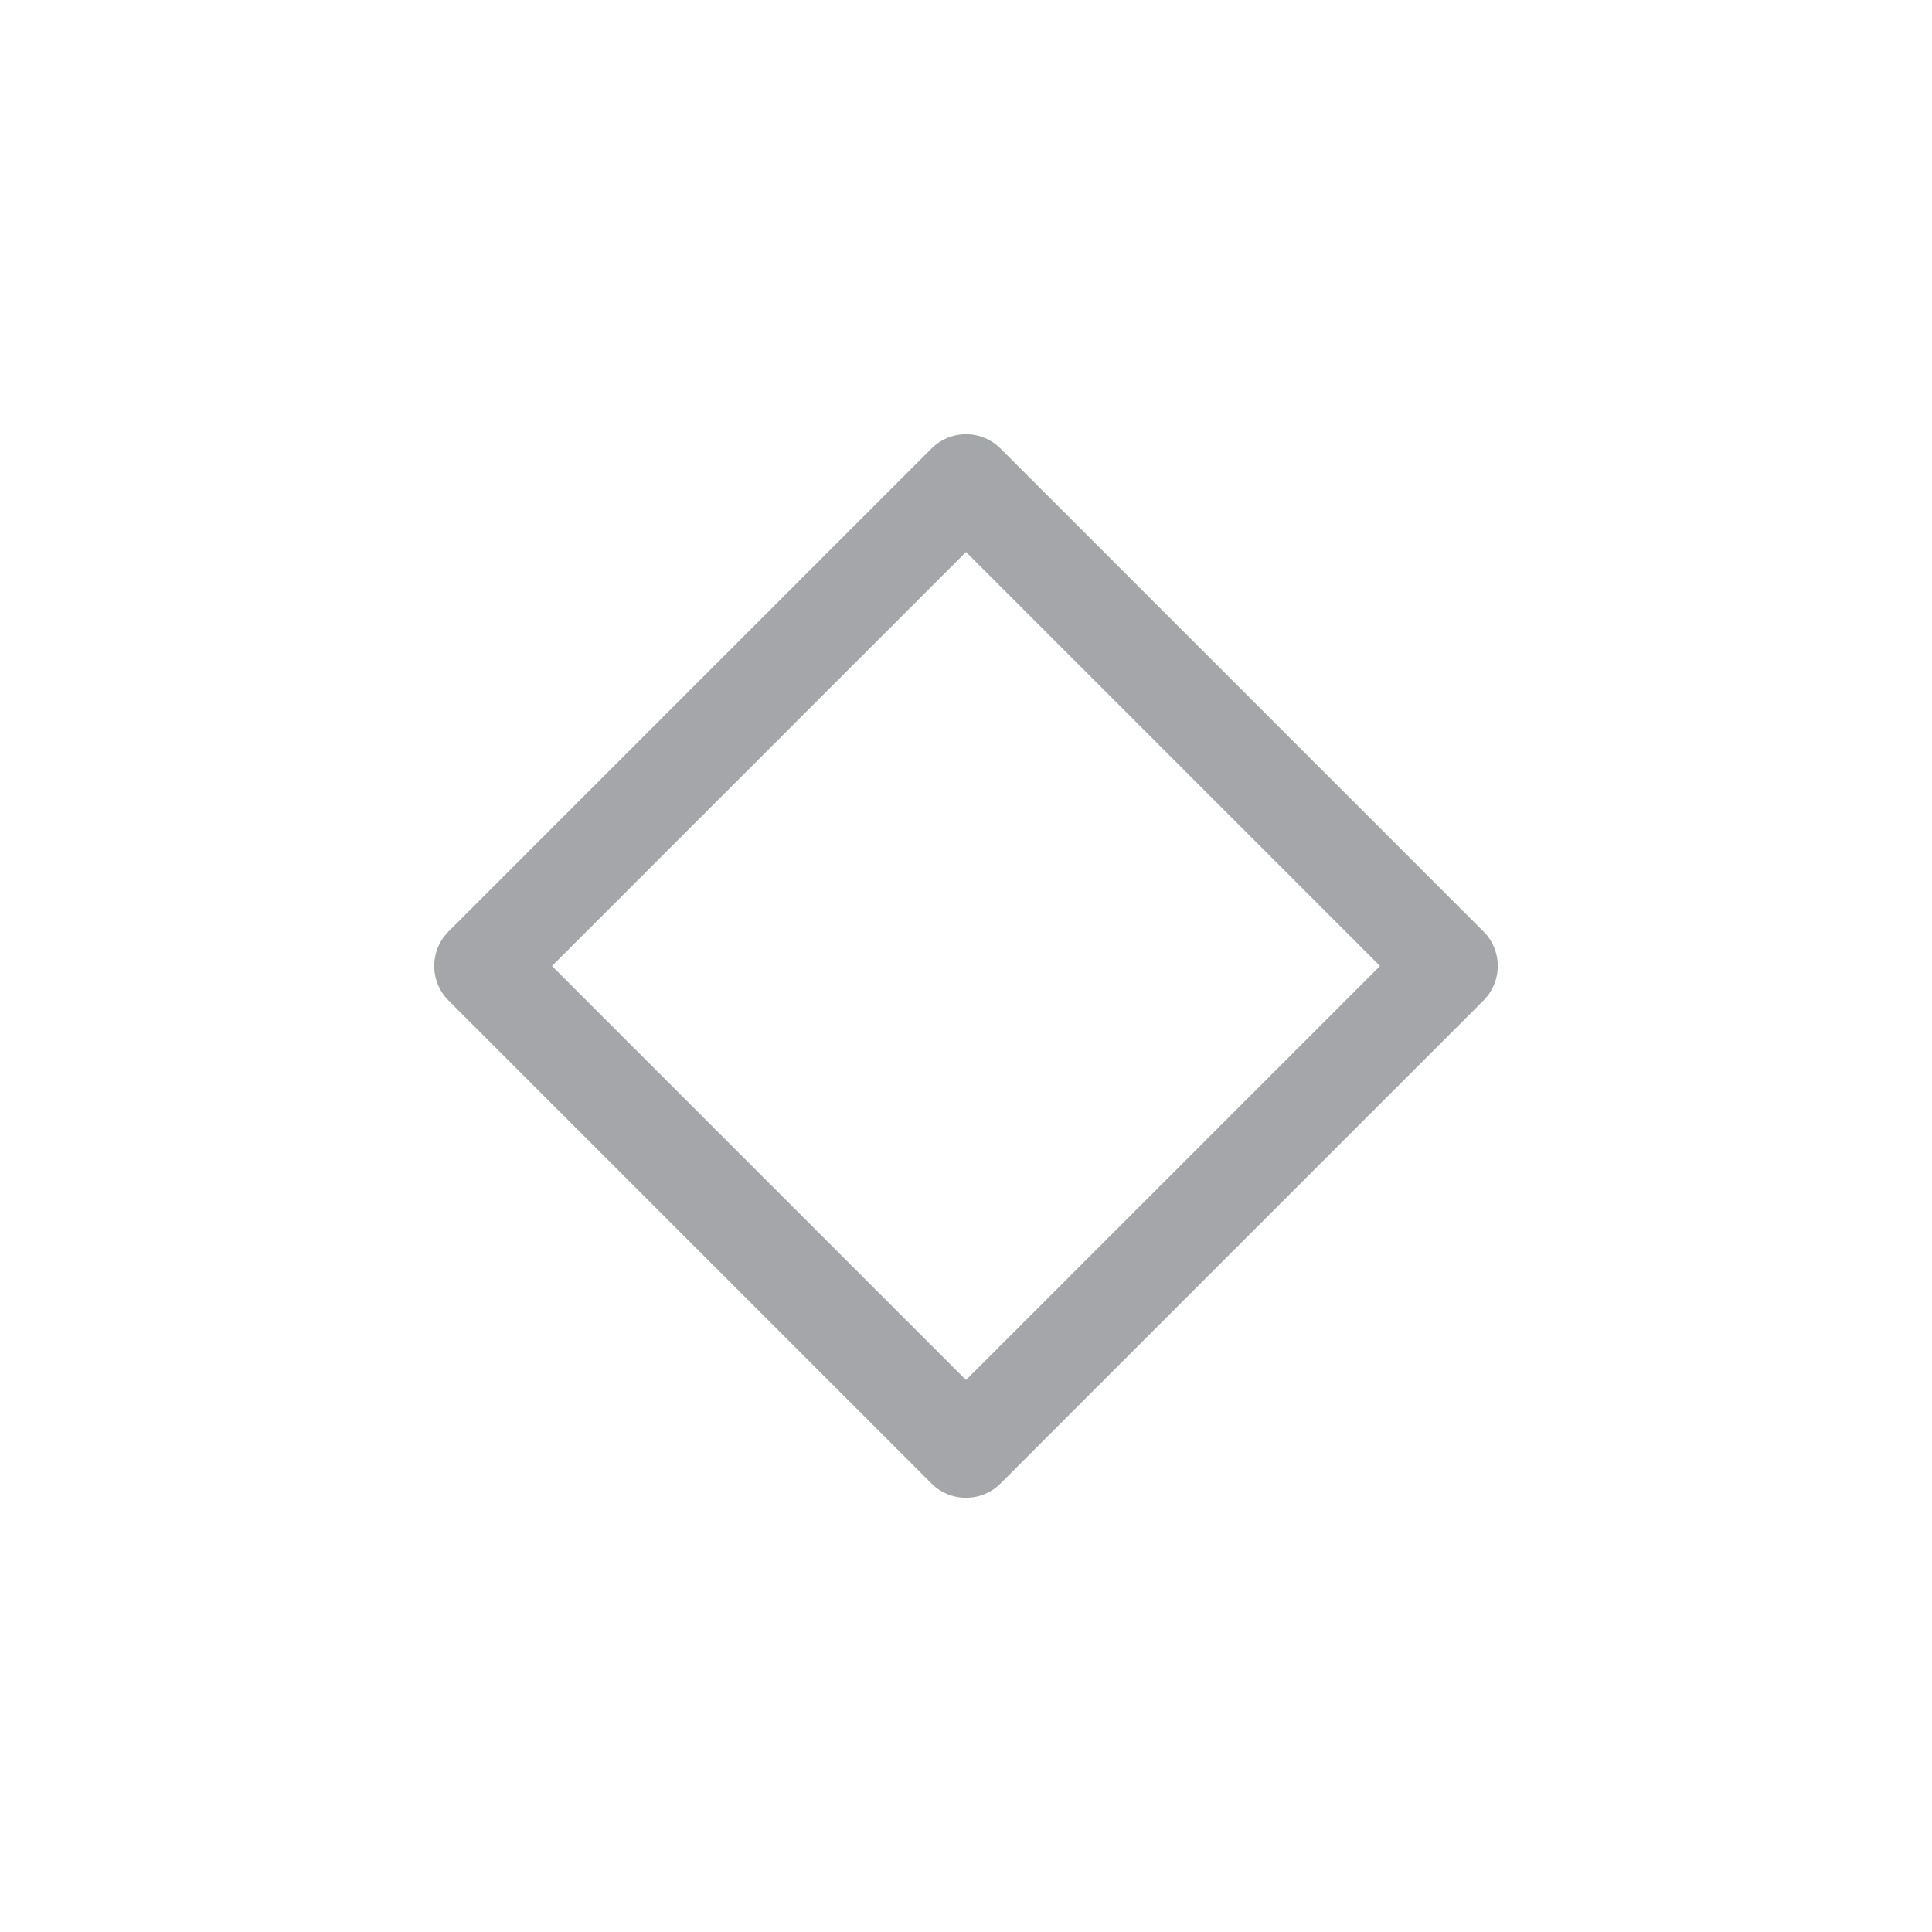
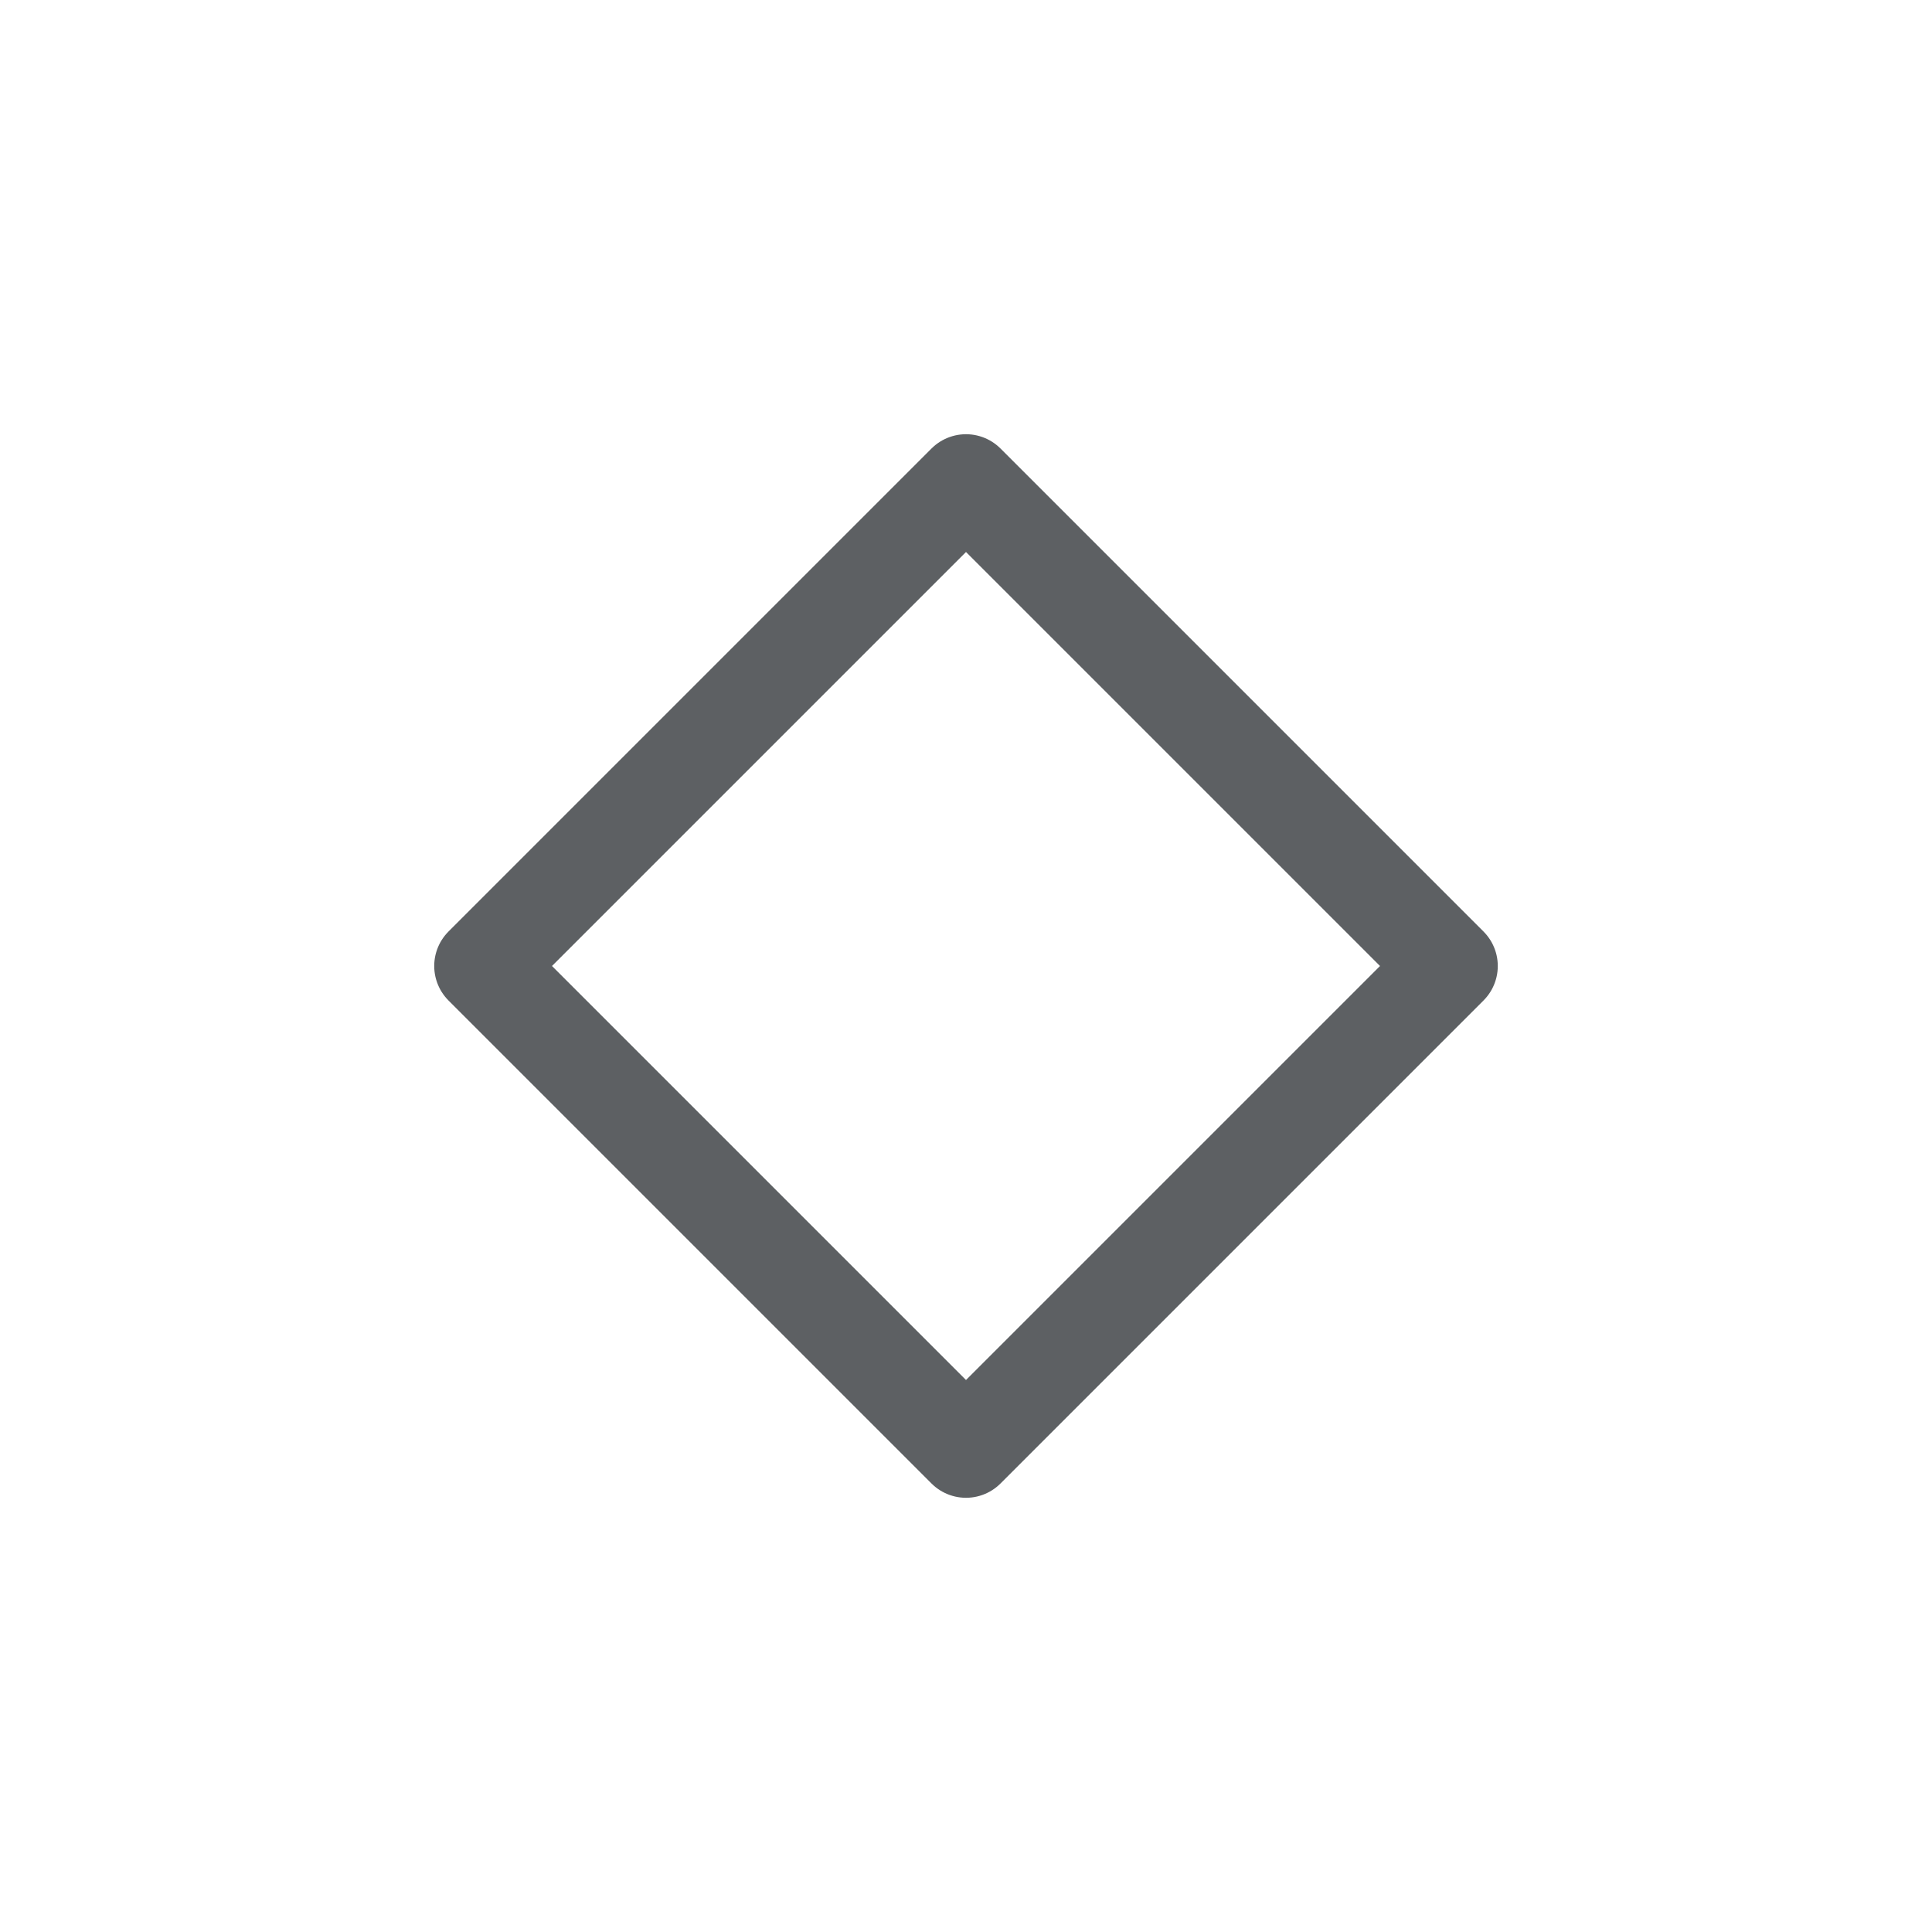
<svg xmlns="http://www.w3.org/2000/svg" viewBox="0 0 50 50" version="1.2" baseProfile="tiny">
  <defs>
</defs>
  <g fill="none" stroke="black" stroke-width="1" fill-rule="evenodd" stroke-linecap="square" stroke-linejoin="bevel">
    <g fill="none" stroke="#000000" stroke-opacity="1" stroke-width="1" stroke-linecap="square" stroke-linejoin="bevel" transform="matrix(1,0,0,1,0,0)" font-family="Inter" font-size="8" font-weight="500" font-style="normal">
</g>
-     <g fill="none" stroke="#a4a6aa" stroke-opacity="1" stroke-width="1.01" stroke-linecap="round" stroke-linejoin="round" transform="matrix(2.5,0,0,2.5,2.5,2.5)" font-family="Inter" font-size="8" font-weight="500" font-style="normal">
+     <g fill="none" stroke="#5d6063" stroke-opacity="1" stroke-width="1.01" stroke-linecap="round" stroke-linejoin="round" transform="matrix(2.5,0,0,2.5,2.5,2.5)" font-family="Inter" font-size="8" font-weight="500" font-style="normal">
      <polygon fill-rule="evenodd" vector-effect="none" points="4,9 9,4 14,9 9,14 " />
    </g>
    <g fill="none" stroke="#000000" stroke-opacity="1" stroke-width="1" stroke-linecap="square" stroke-linejoin="bevel" transform="matrix(1,0,0,1,0,0)" font-family="Inter" font-size="8" font-weight="500" font-style="normal">
</g>
  </g>
</svg>
